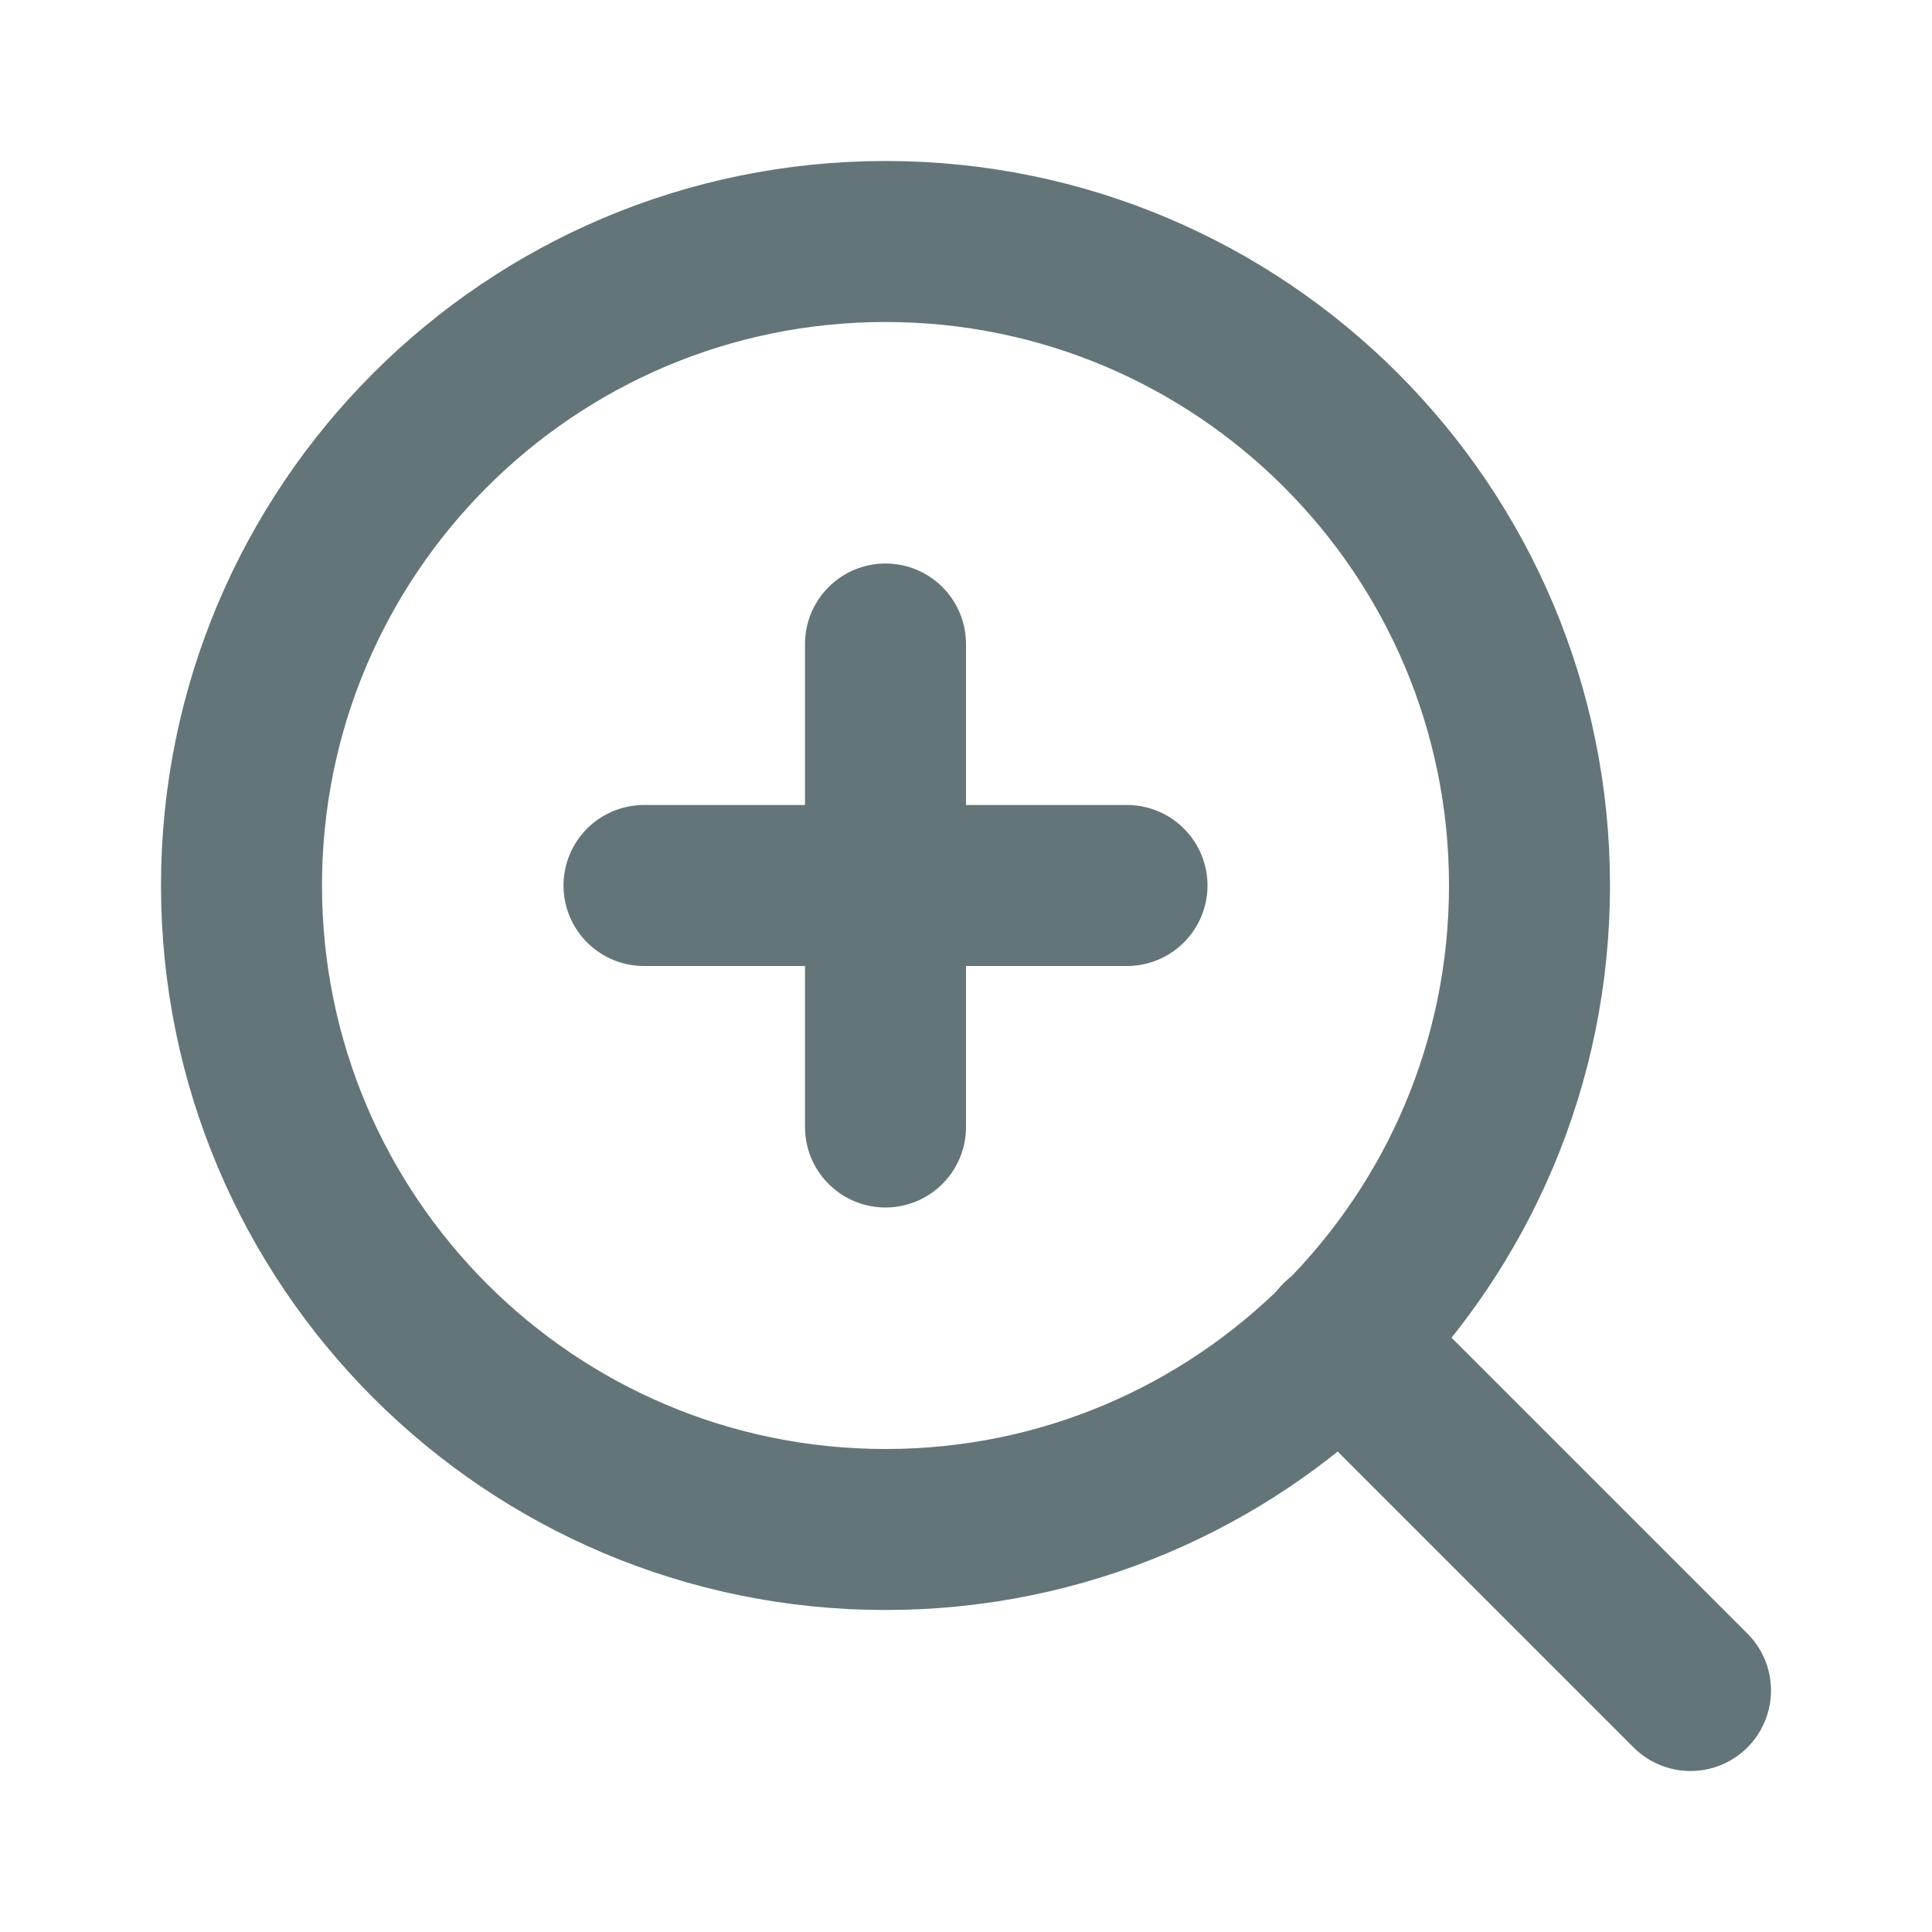
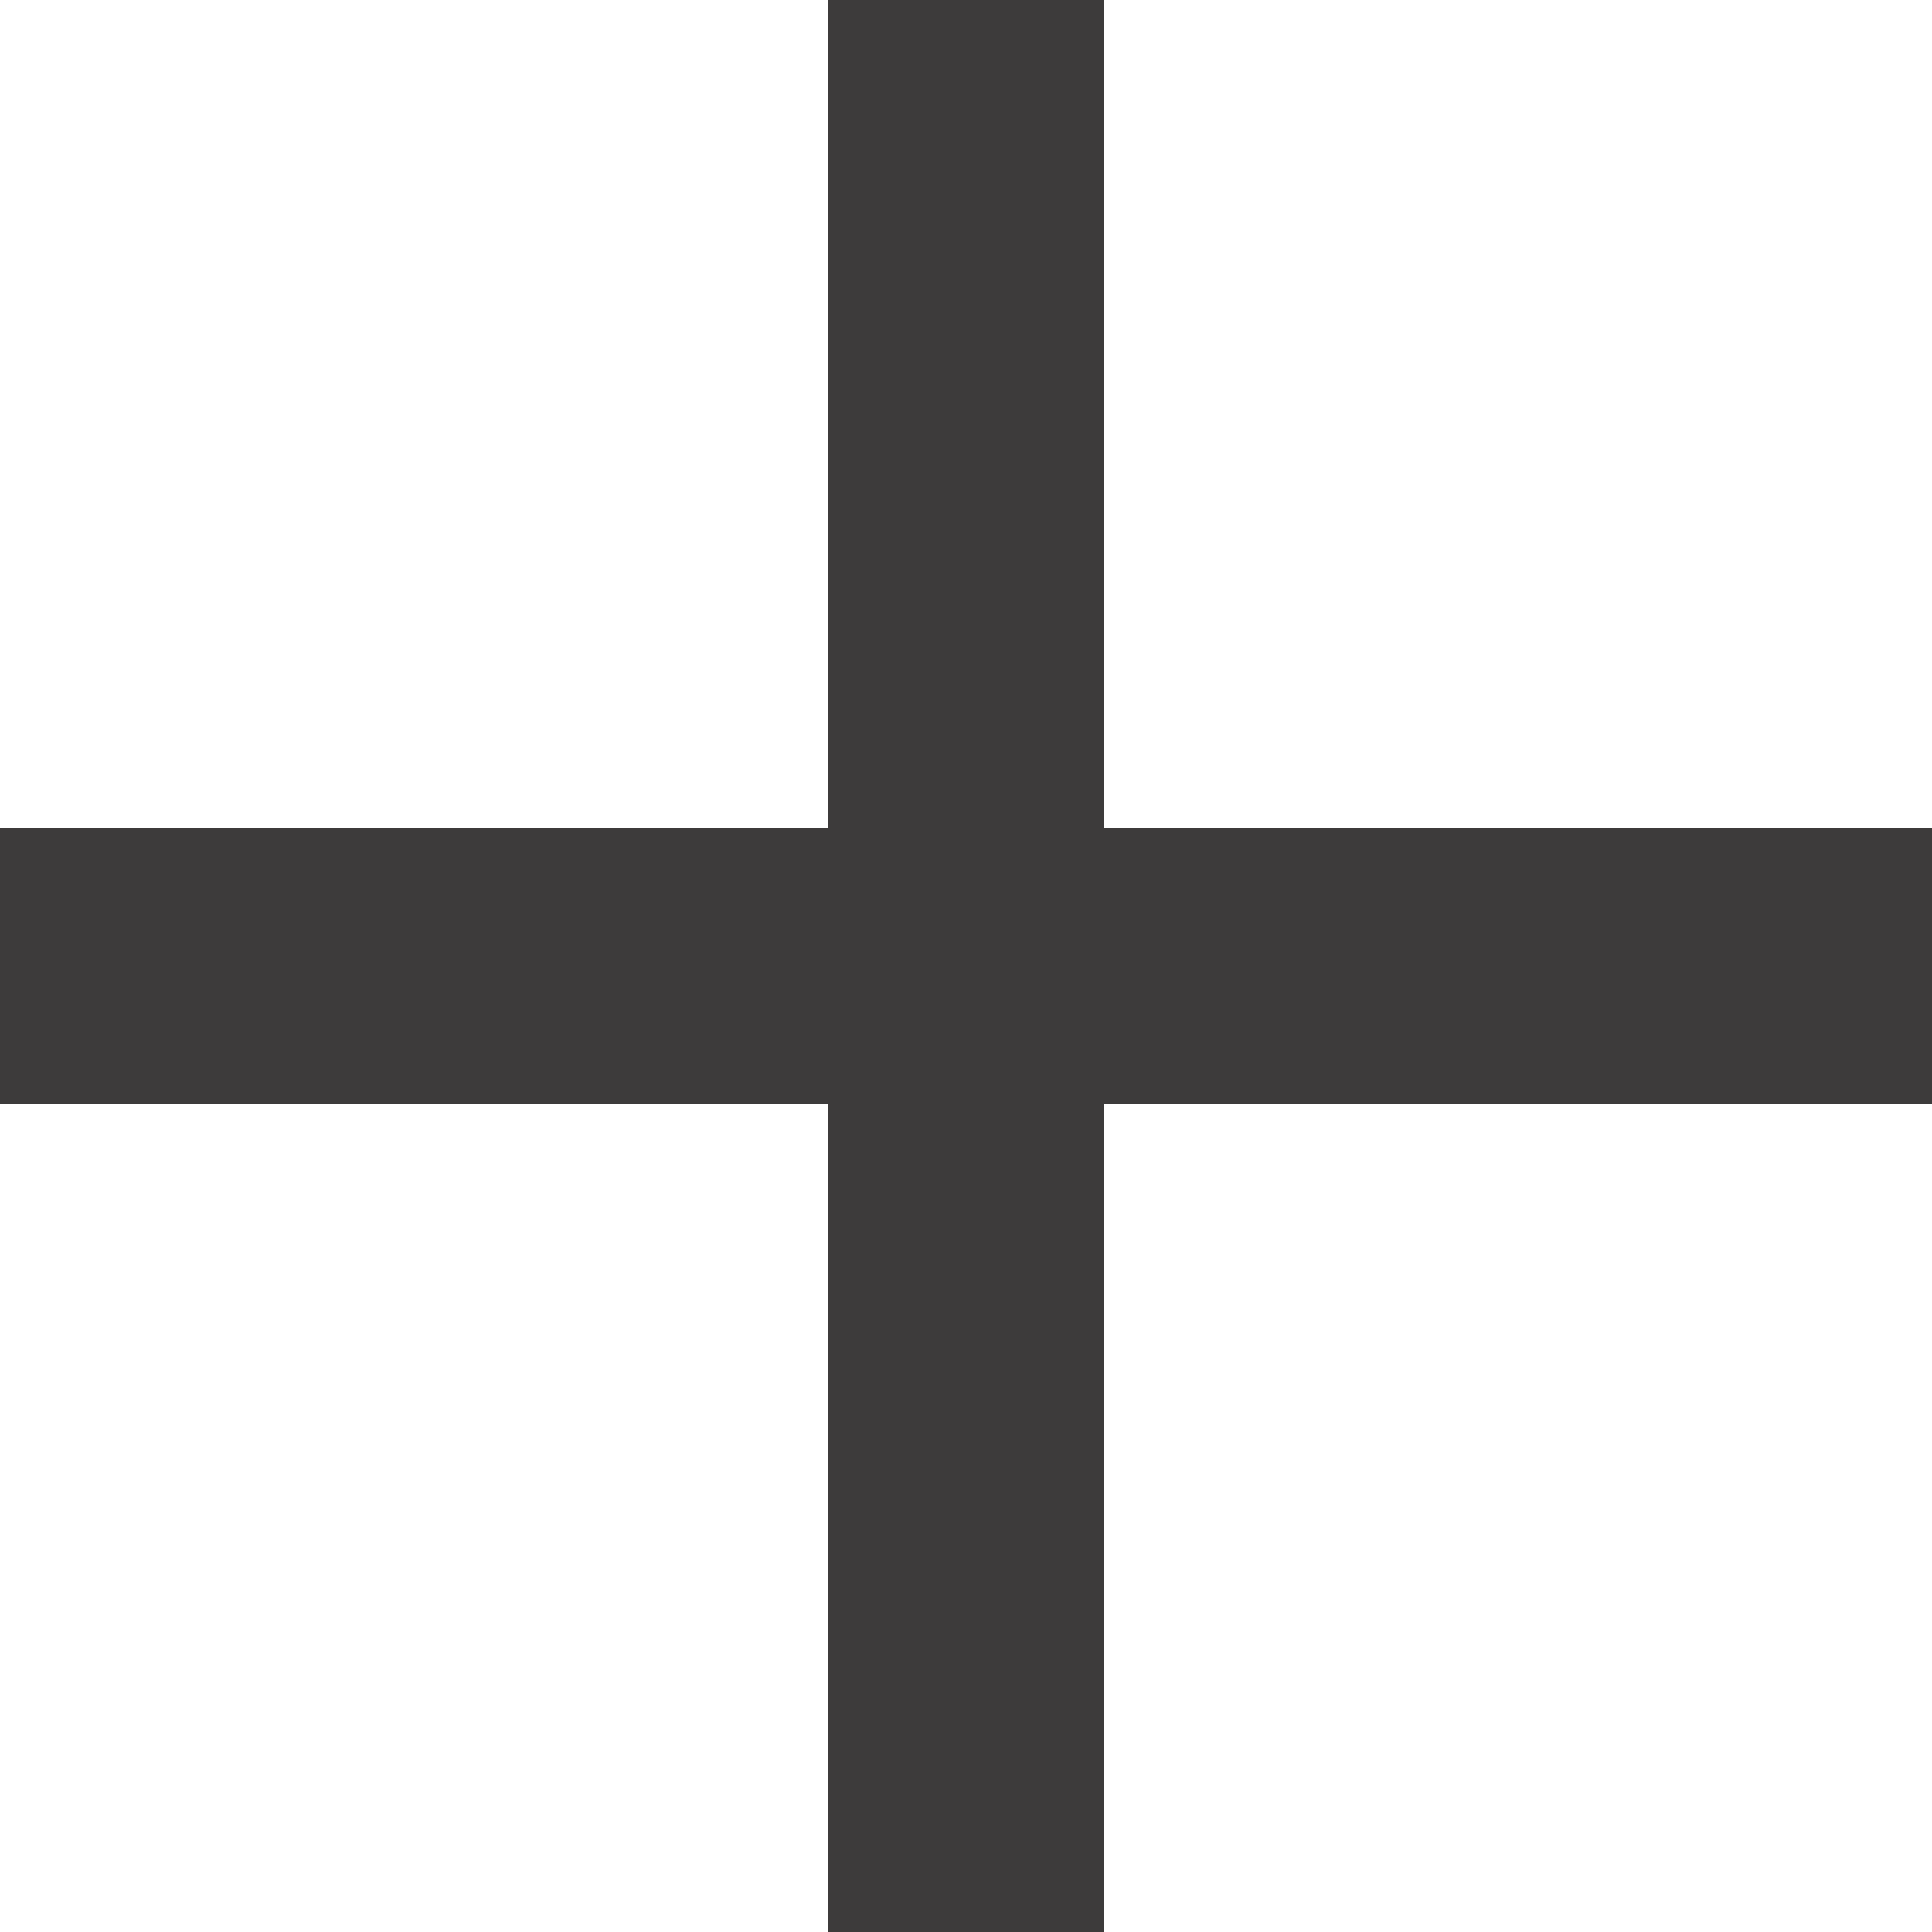
- <svg xmlns="http://www.w3.org/2000/svg" width="24" height="24" viewBox="0 0 24 24" fill="none">
-   <g id="fi:zoom-in">
-     <path id="Vector" d="M11 19C15.418 19 19 15.418 19 11C19 6.582 15.418 3 11 3C6.582 3 3 6.582 3 11C3 15.418 6.582 19 11 19Z" stroke="#637579" stroke-width="2" stroke-linecap="round" stroke-linejoin="round" />
-     <path id="Vector_2" d="M21 21L16.65 16.65" stroke="#637579" stroke-width="2" stroke-linecap="round" stroke-linejoin="round" />
-     <path id="Vector_3" d="M11 8V14" stroke="#637579" stroke-width="2" stroke-linecap="round" stroke-linejoin="round" />
-     <path id="Vector_4" d="M8 11H14" stroke="#637579" stroke-width="2" stroke-linecap="round" stroke-linejoin="round" />
-   </g>
+ <svg xmlns="http://www.w3.org/2000/svg" width="20" height="20" viewBox="0 0 20 20" fill="none">
+   <path d="M8.571 11.429H0V8.571H8.571V0H11.429V8.571H20V11.429H11.429V20H8.571V11.429Z" fill="#3D3B3B" />
</svg>
